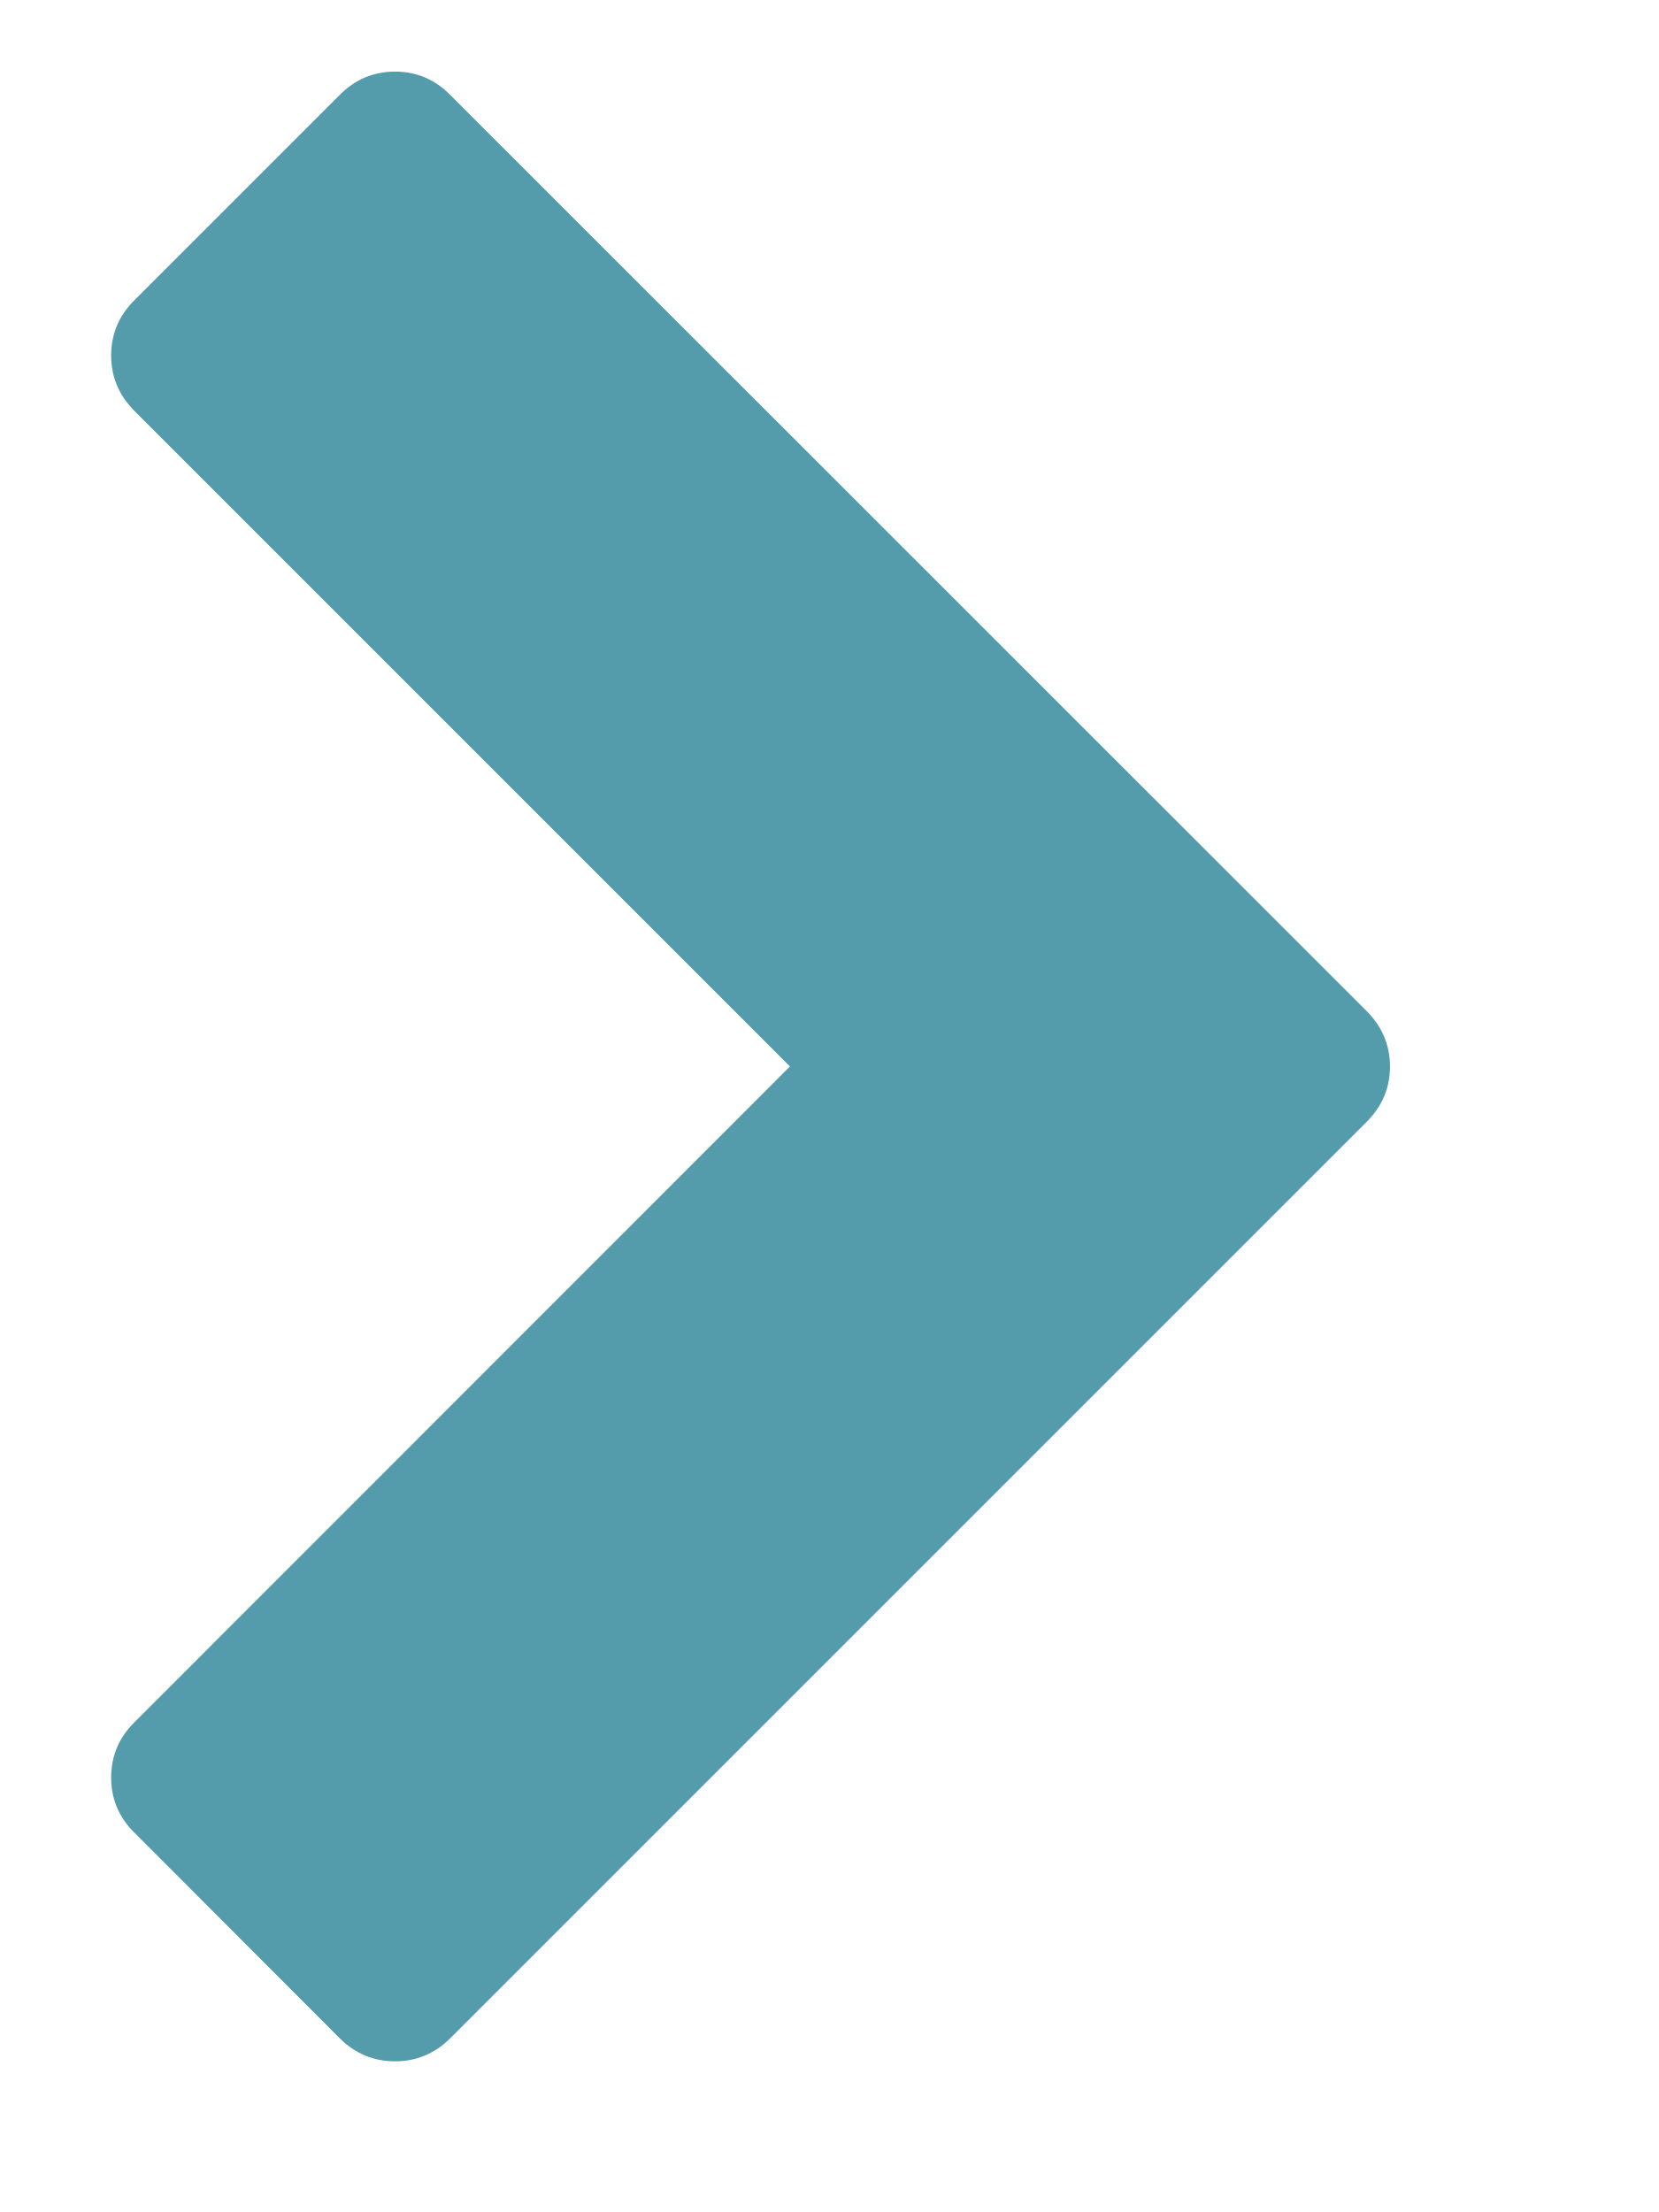
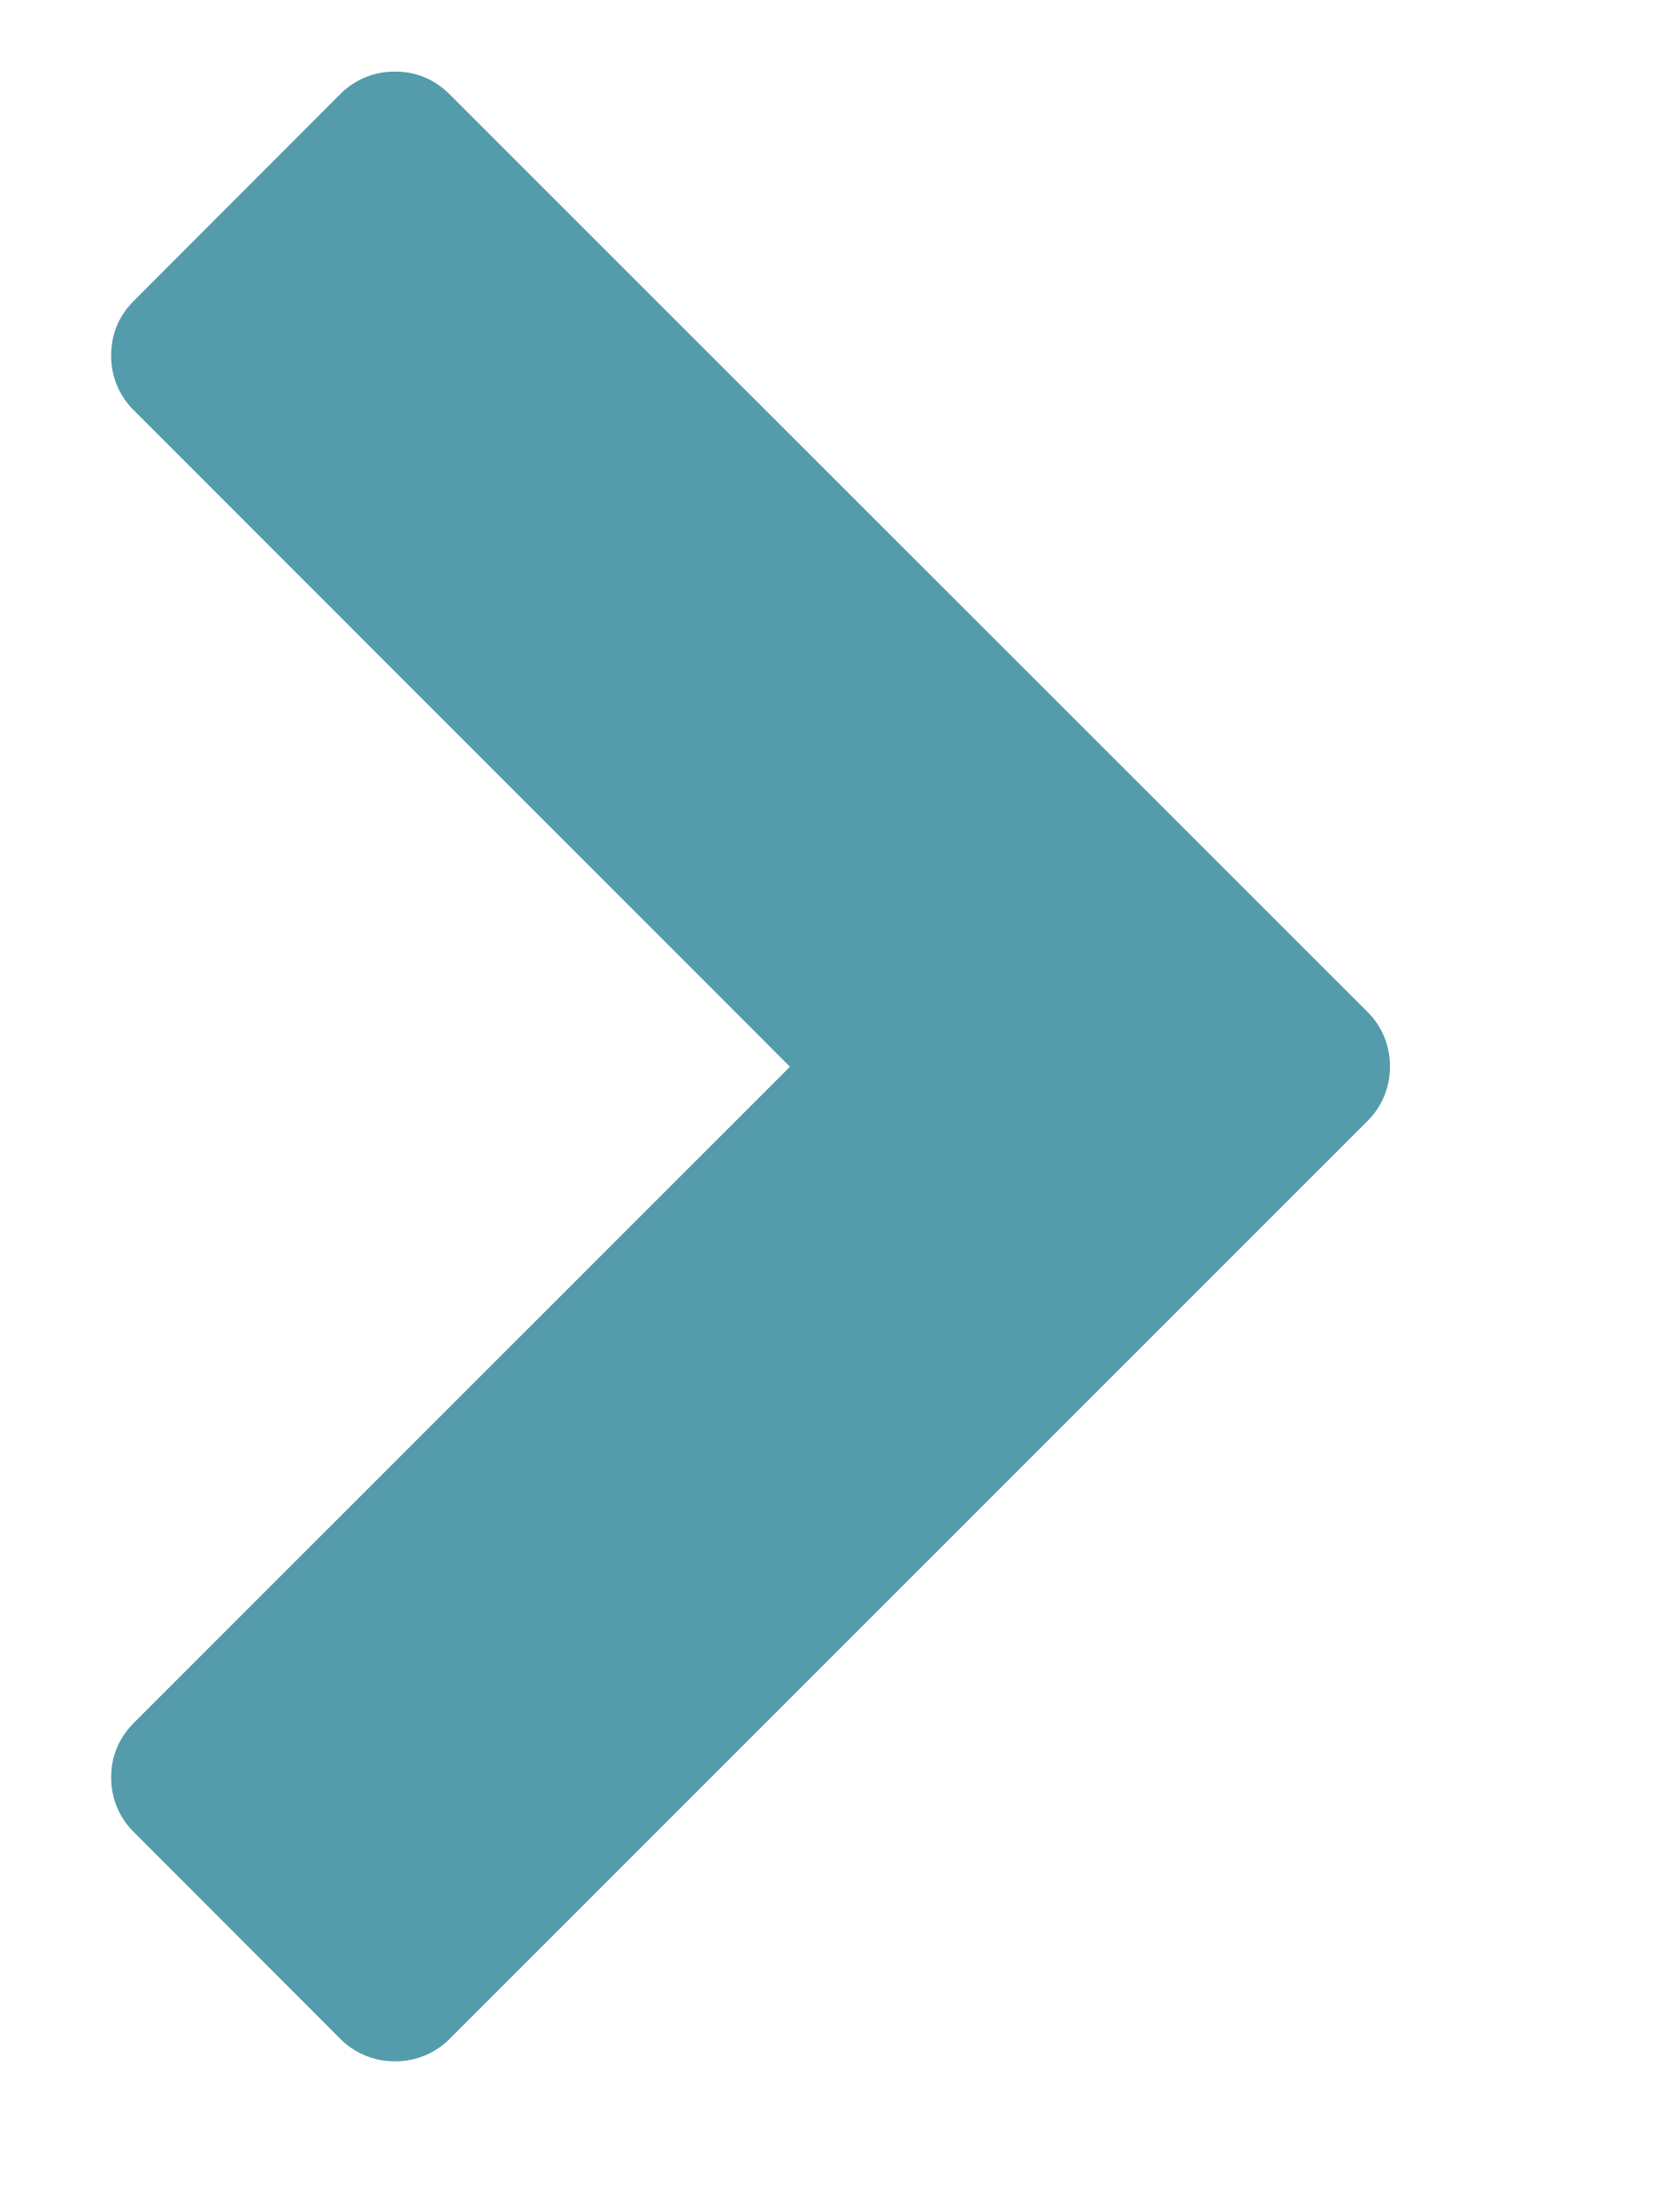
- <svg xmlns="http://www.w3.org/2000/svg" width="6px" height="8px" viewBox="665 531 6 8" version="1.1">
-   <path d="M669.942,535.058 L666.629,538.371 C666.573,538.427 666.506,538.455 666.429,538.455 C666.351,538.455 666.284,538.427 666.228,538.371 L665.487,537.629 C665.43,537.573 665.402,537.506 665.402,537.429 C665.402,537.351 665.43,537.284 665.487,537.228 L667.857,534.857 L665.487,532.487 C665.43,532.43 665.402,532.363 665.402,532.286 C665.402,532.208 665.43,532.141 665.487,532.085 L666.228,531.344 C666.284,531.287 666.351,531.259 666.429,531.259 C666.506,531.259 666.573,531.287 666.629,531.344 L669.942,534.656 C669.999,534.713 670.027,534.78 670.027,534.857 C670.027,534.935 669.999,535.001 669.942,535.058 L669.942,535.058 Z" stroke="none" fill-opacity="0.738" fill="#18788d" fill-rule="evenodd" />
+ <svg xmlns="http://www.w3.org/2000/svg" width="6" height="8" viewBox="665 531 6 8">
+   <path d="M669.942 535.058l-3.313 3.313a.275.275 0 0 1-.2.084.275.275 0 0 1-.201-.084l-.741-.742a.275.275 0 0 1-.085-.2c0-.078.028-.145.085-.201l2.37-2.37-2.37-2.371a.275.275 0 0 1-.085-.201c0-.078.028-.145.085-.201l.74-.741a.275.275 0 0 1 .202-.085c.077 0 .144.028.2.085l3.313 3.312a.275.275 0 0 1 .085.201.275.275 0 0 1-.085.201z" fill-opacity=".738" fill="#18788d" fill-rule="evenodd" />
</svg>
